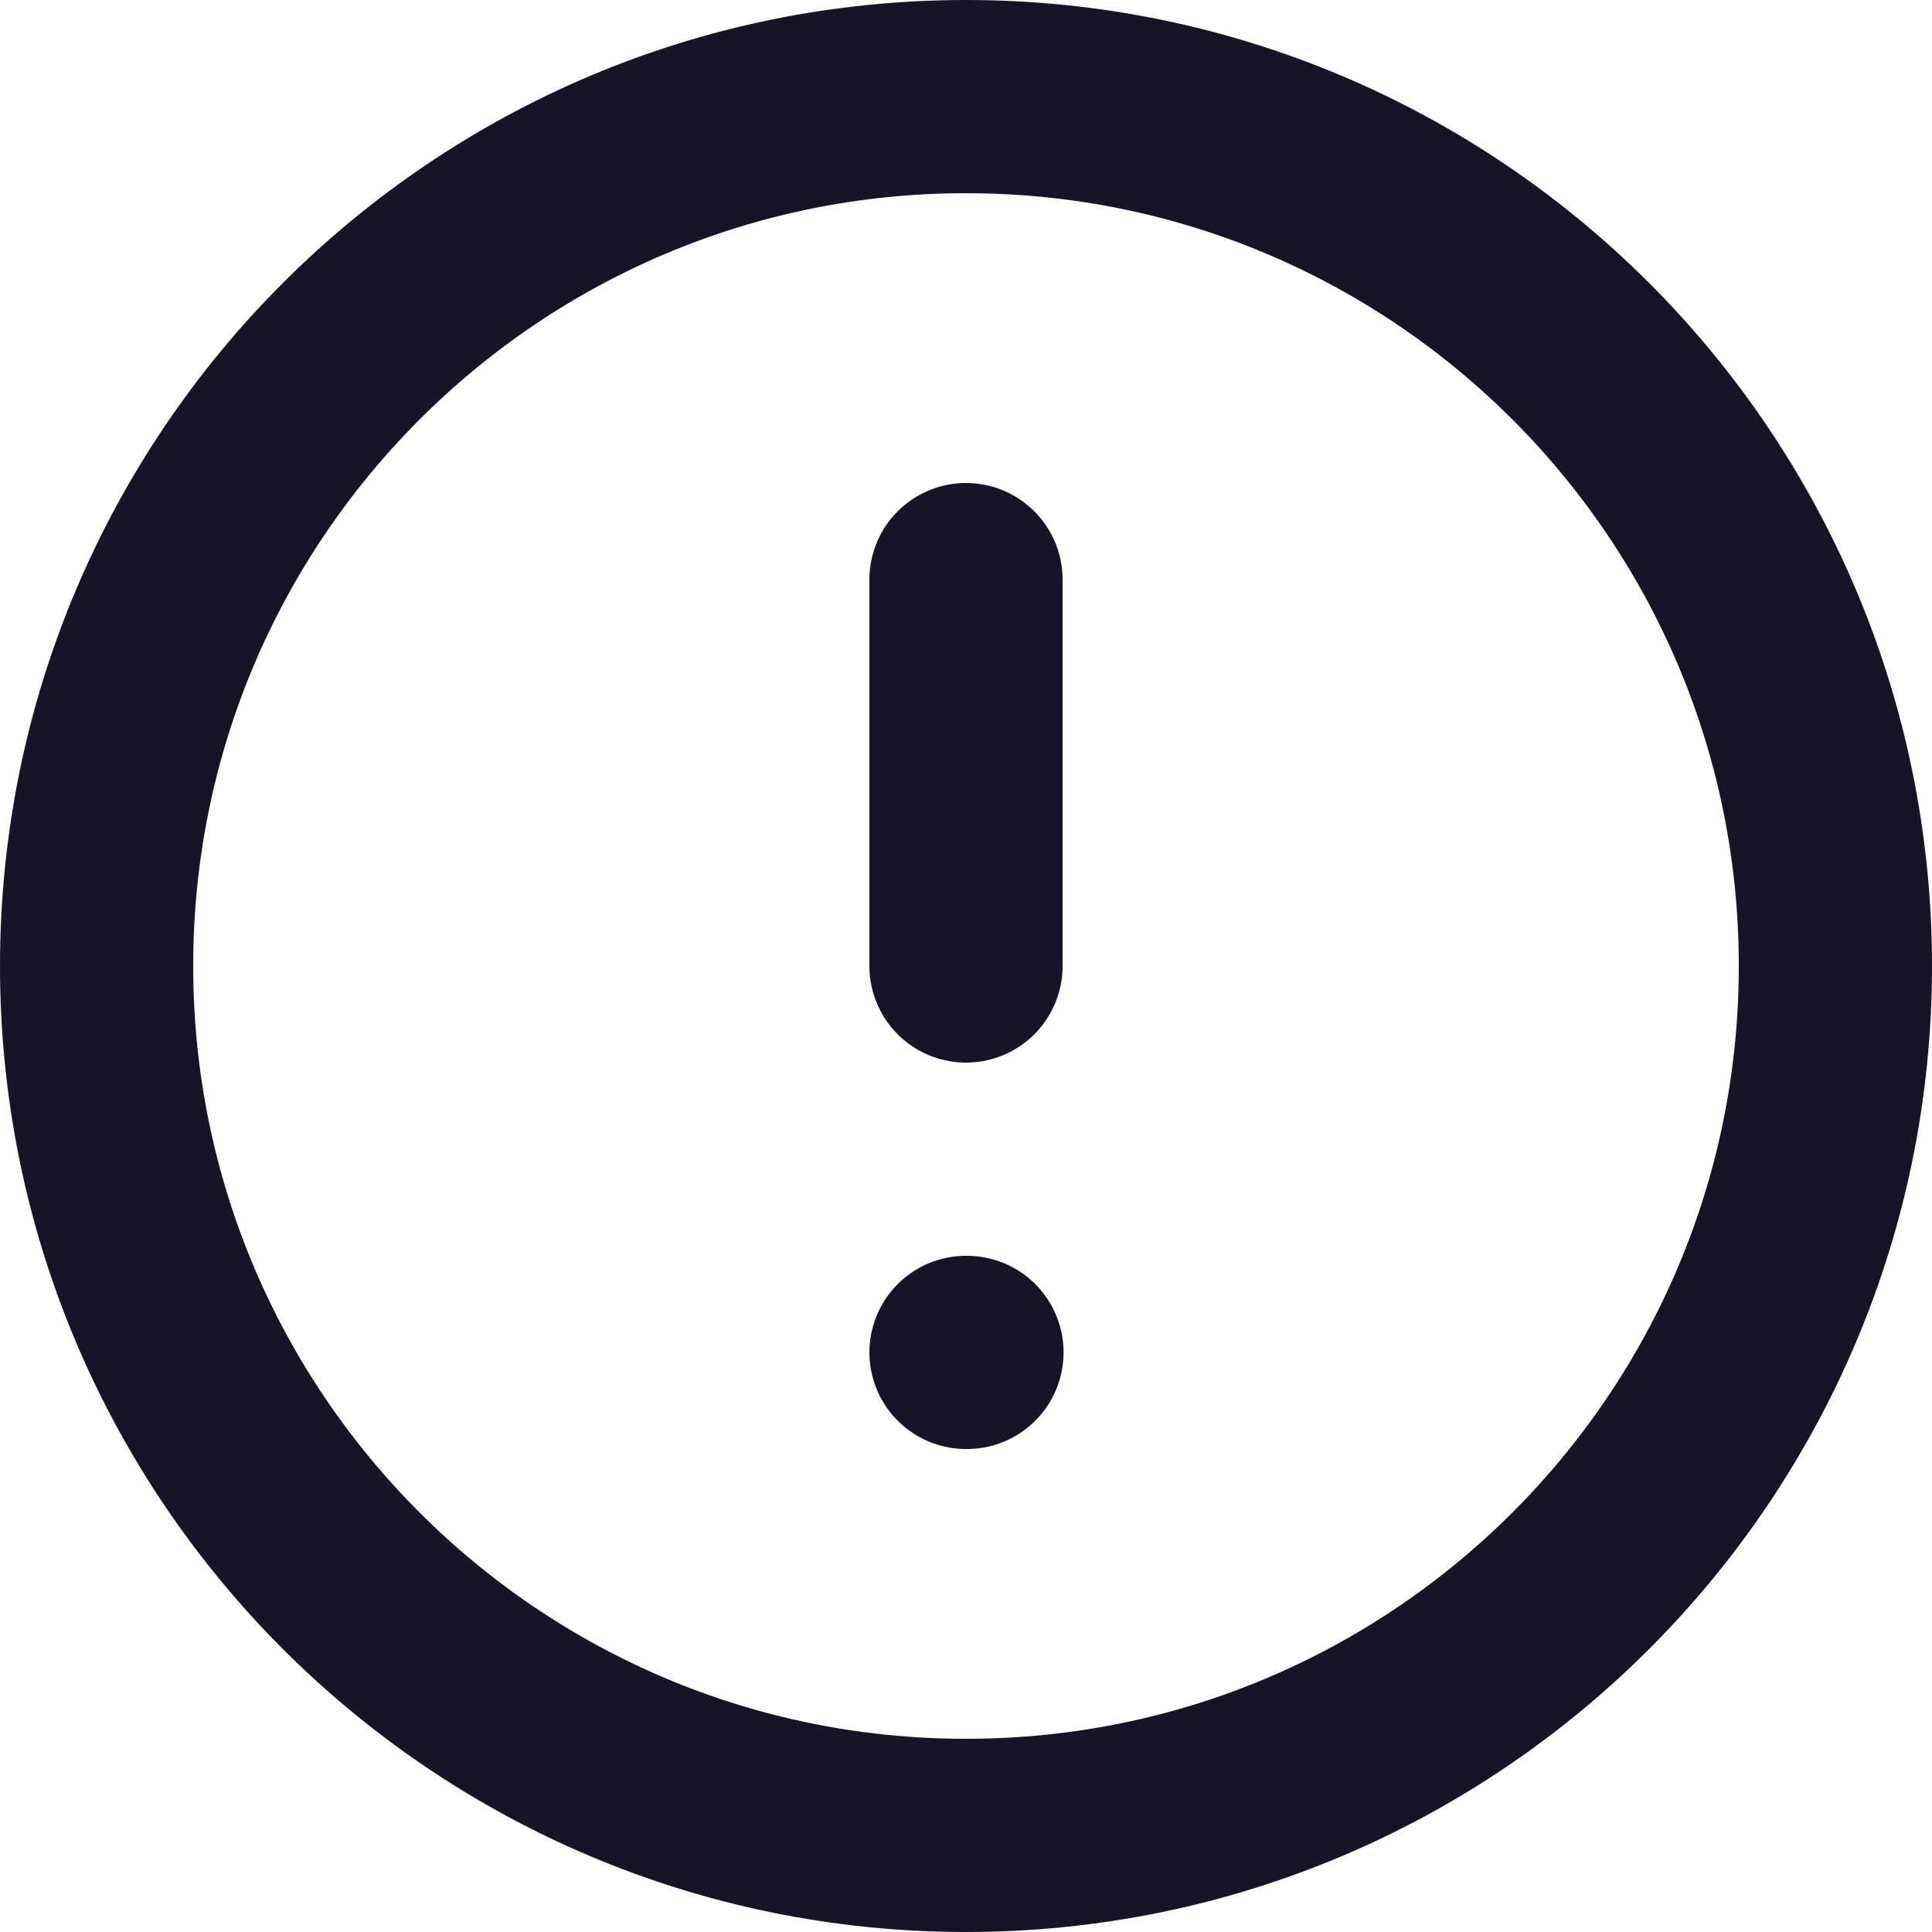
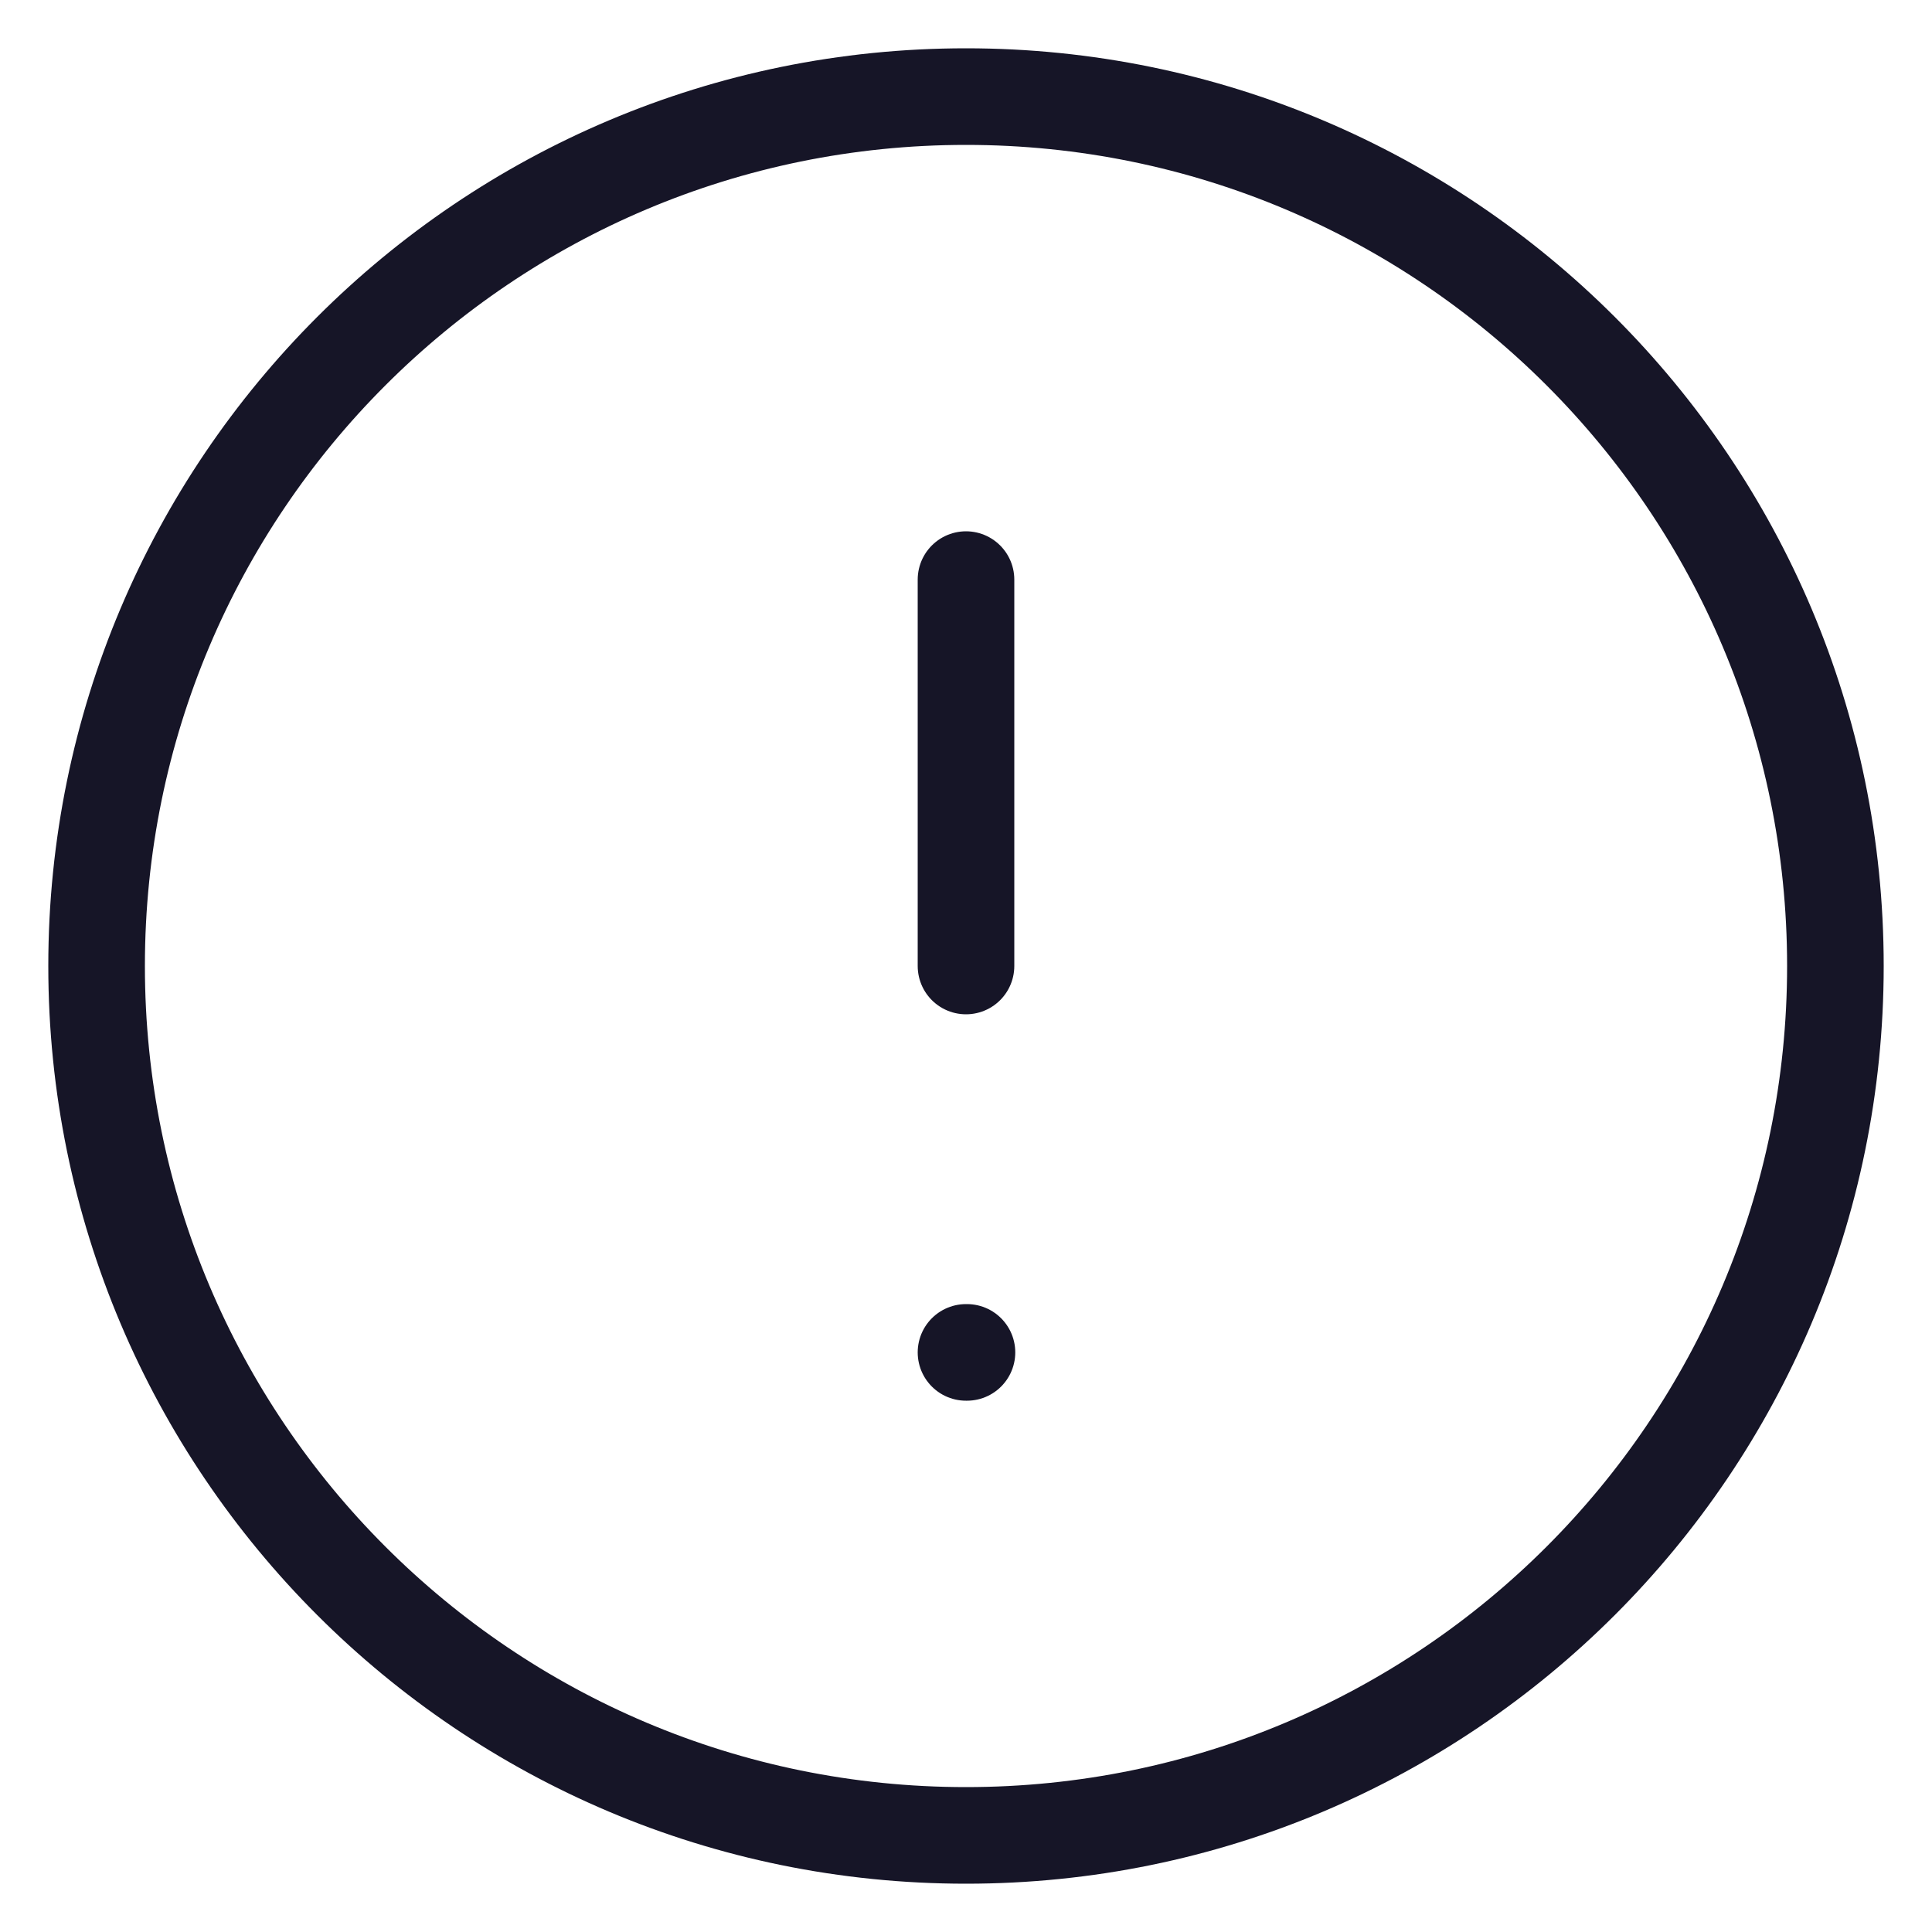
<svg xmlns="http://www.w3.org/2000/svg" width="20" height="20" viewBox="0 0 20 20" fill="none">
-   <path d="M10 6V10M10 14H10.01M19 10C19 14.971 14.971 19 10 19C5.029 19 1 14.971 1 10C1 5.029 5.029 1 10 1C14.971 1 19 5.029 19 10Z" stroke="#161527" stroke-width="2" stroke-linecap="round" stroke-linejoin="round" />
+   <path d="M10 6V10M10 14H10.01M19 10C19 14.971 14.971 19 10 19C5.029 19 1 14.971 1 10C1 5.029 5.029 1 10 1C14.971 1 19 5.029 19 10Z" stroke="#161527" strokeWidth="2" stroke-linecap="round" stroke-linejoin="round" />
</svg>
